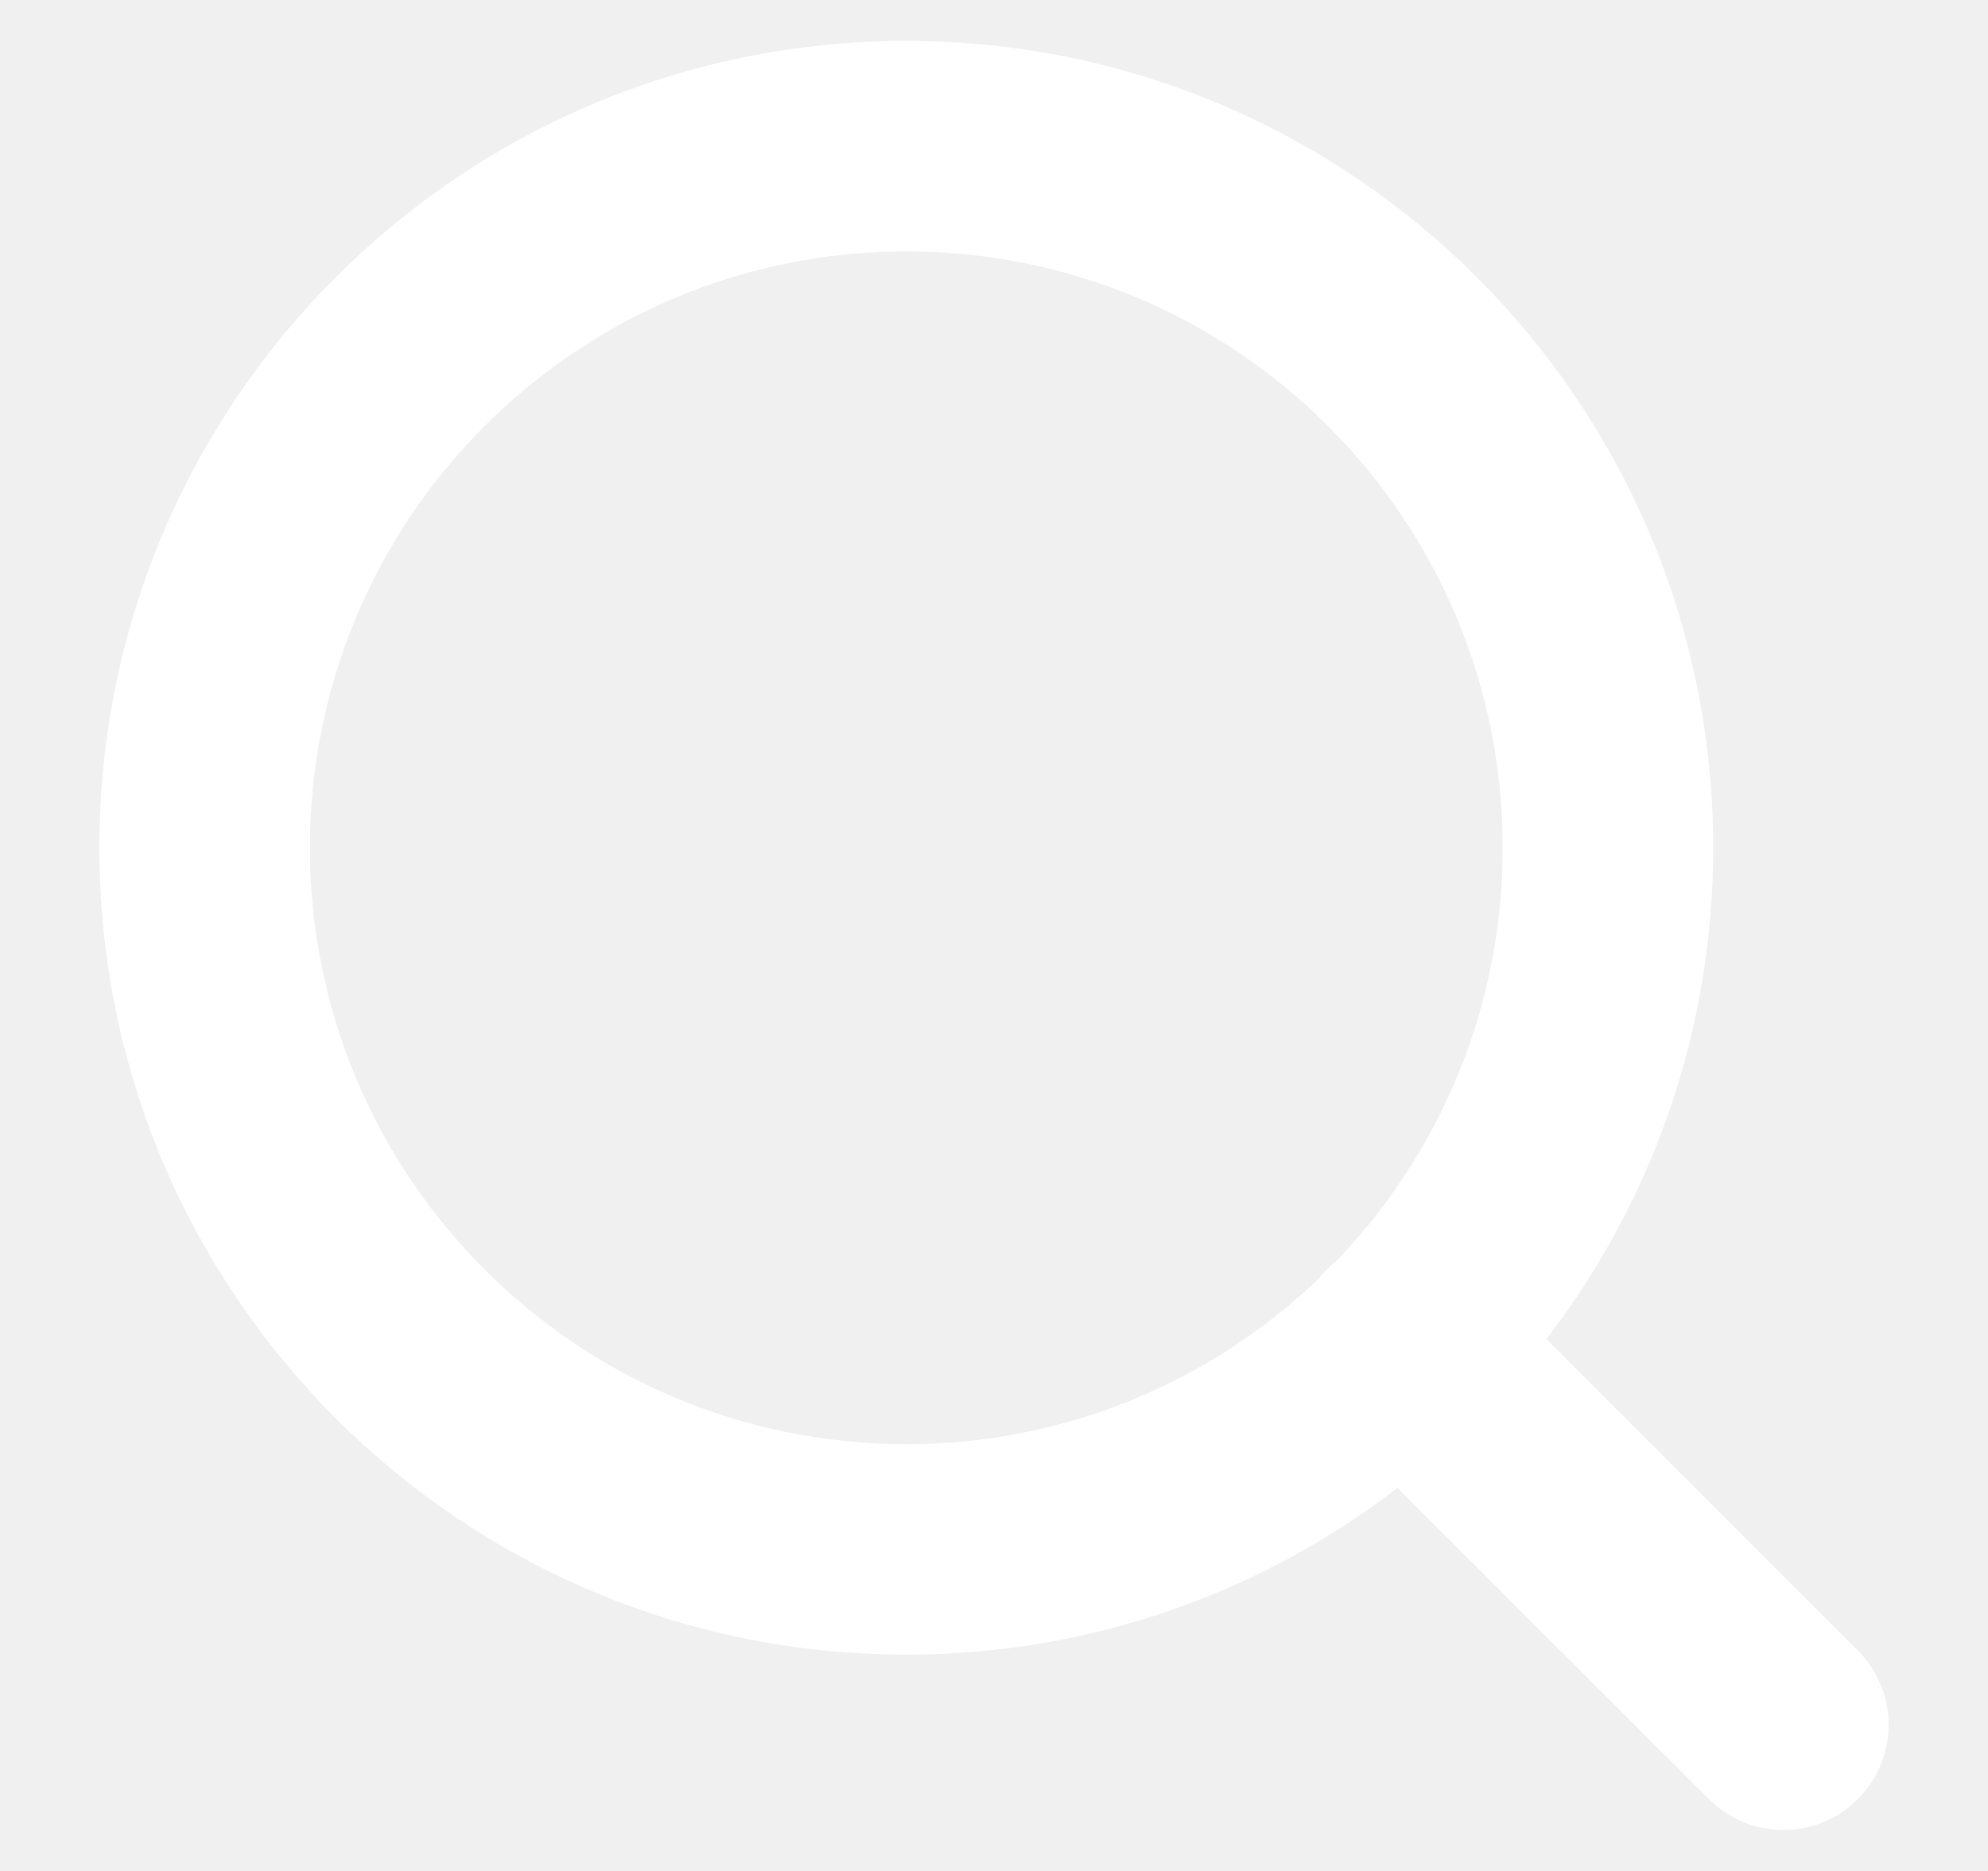
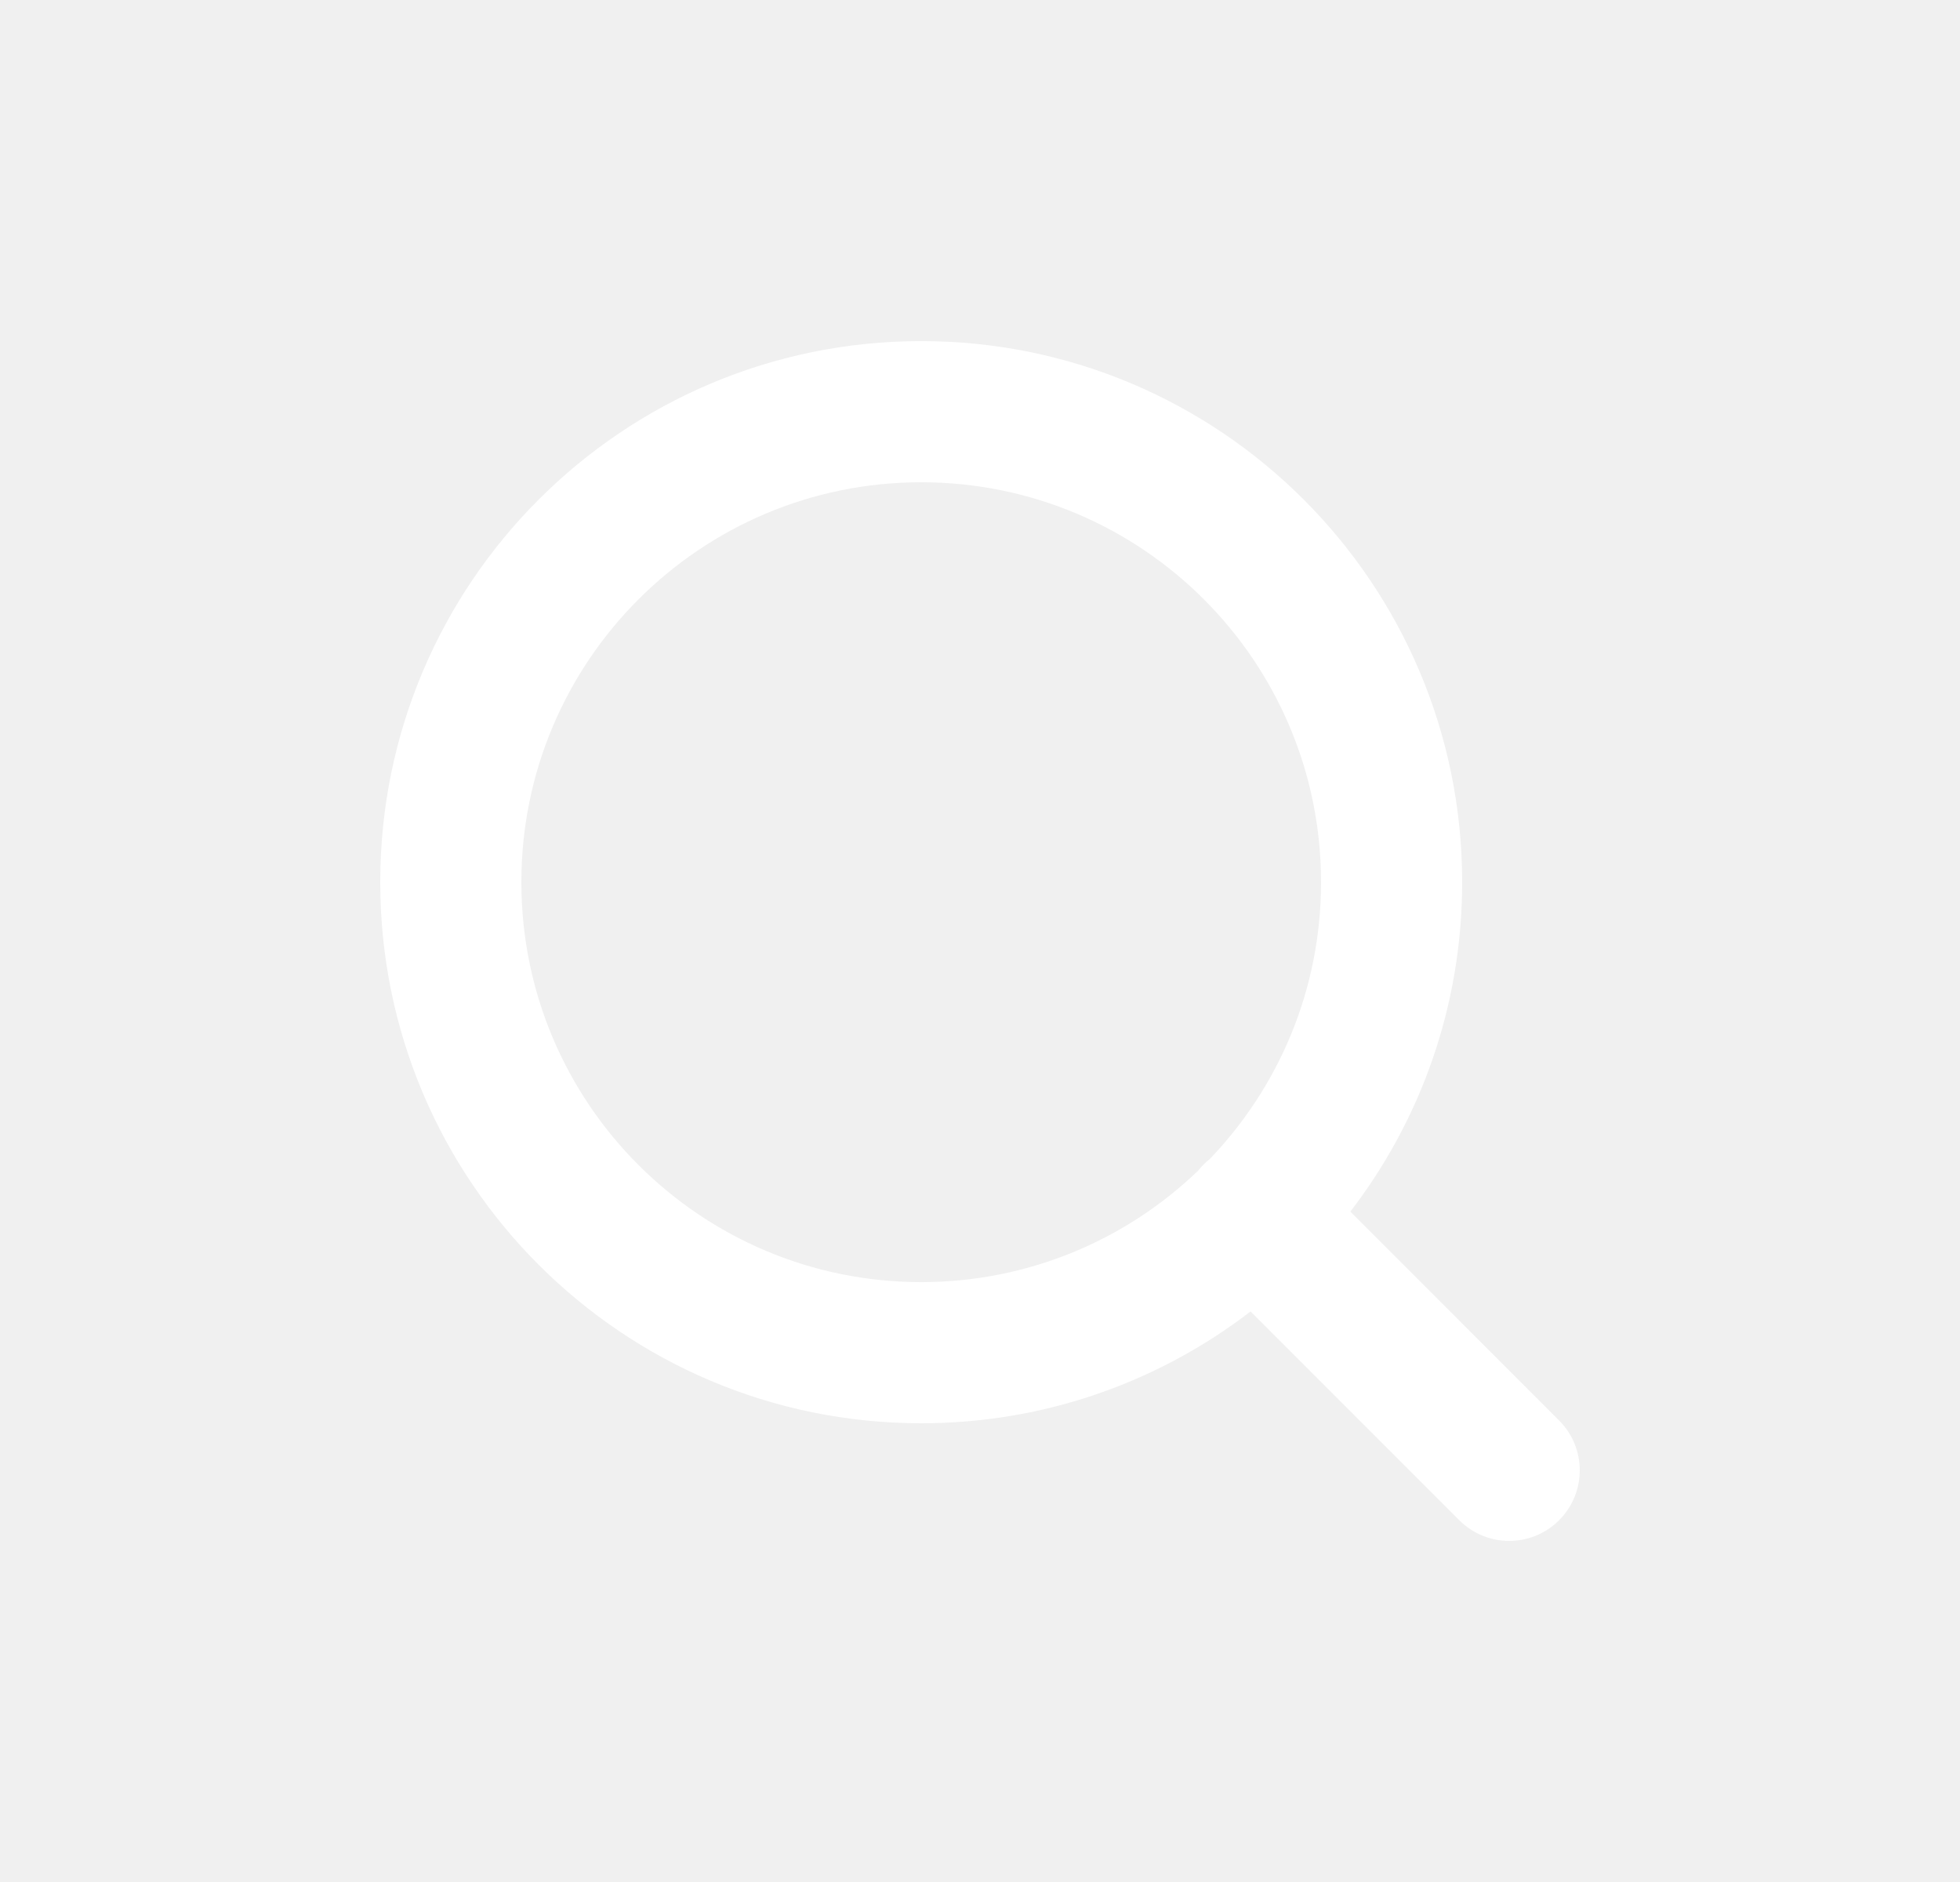
- <svg xmlns="http://www.w3.org/2000/svg" width="17" height="16" viewBox="0 0 17 16" fill="none">
-   <path fill-rule="evenodd" clip-rule="evenodd" d="M2.65 7.25C2.65 4.433 4.933 2.15 7.75 2.15C10.567 2.15 12.85 4.433 12.85 7.25C12.85 8.62 12.31 9.864 11.43 10.781C11.403 10.802 11.376 10.826 11.351 10.851C11.326 10.877 11.302 10.903 11.28 10.931C10.364 11.81 9.12 12.35 7.75 12.35C4.933 12.35 2.65 10.067 2.65 7.25ZM11.951 12.724C10.788 13.618 9.331 14.15 7.75 14.15C3.939 14.15 0.85 11.061 0.85 7.25C0.85 3.439 3.939 0.35 7.75 0.35C11.561 0.35 14.65 3.439 14.65 7.25C14.65 8.831 14.118 10.288 13.224 11.451L15.886 14.114C16.238 14.465 16.238 15.035 15.886 15.386C15.535 15.738 14.965 15.738 14.614 15.386L11.951 12.724Z" fill="white" />
+ <svg xmlns="http://www.w3.org/2000/svg" width="25" height="24" viewBox="0 0 25 24" fill="none">
+   <path fill-rule="evenodd" clip-rule="evenodd" d="M6.65 11.25C6.65 8.433 8.933 6.15 11.75 6.15C14.567 6.15 16.85 8.433 16.85 11.25C16.85 12.62 16.31 13.864 15.43 14.781C15.403 14.802 15.376 14.826 15.351 14.851C15.326 14.877 15.302 14.903 15.28 14.931C14.364 15.81 13.12 16.35 11.75 16.35C8.933 16.35 6.65 14.067 6.65 11.25ZM15.951 16.724C14.788 17.618 13.331 18.15 11.75 18.15C7.939 18.15 4.85 15.061 4.85 11.25C4.85 7.439 7.939 4.35 11.75 4.35C15.561 4.35 18.65 7.439 18.65 11.25C18.65 12.831 18.118 14.288 17.224 15.451L19.886 18.114C20.238 18.465 20.238 19.035 19.886 19.387C19.535 19.738 18.965 19.738 18.614 19.387L15.951 16.724Z" fill="white" />
</svg>
